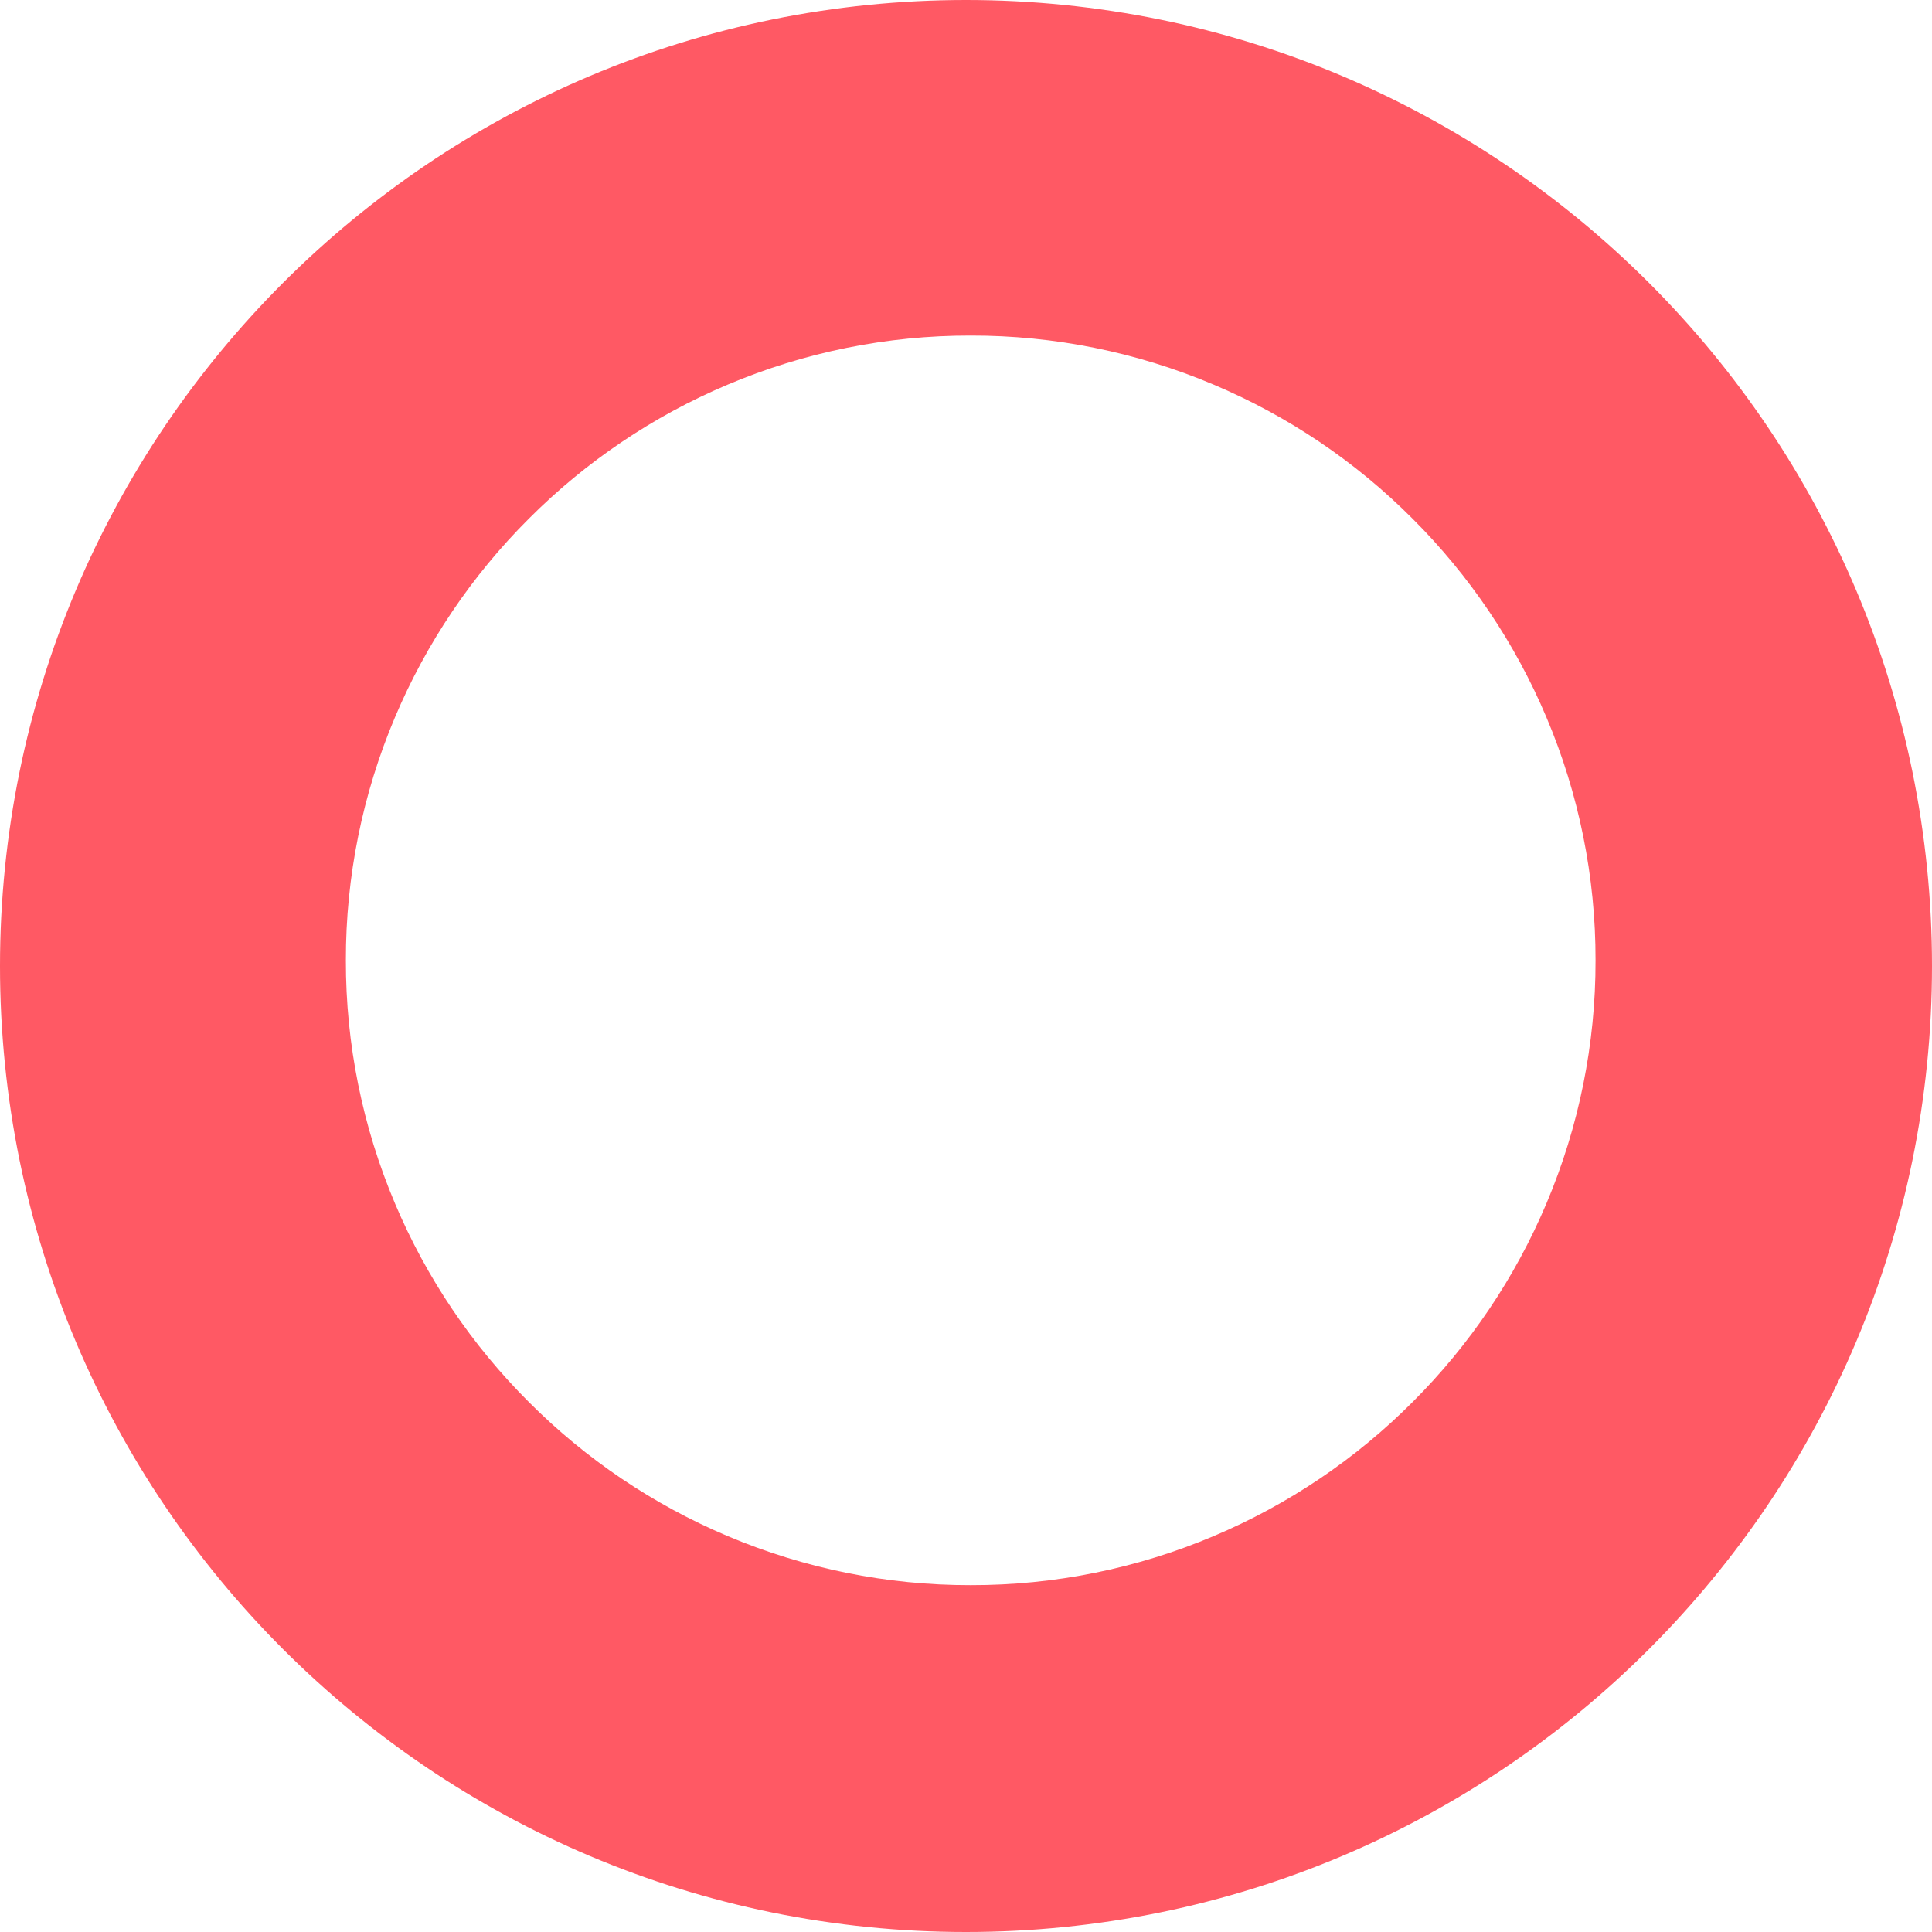
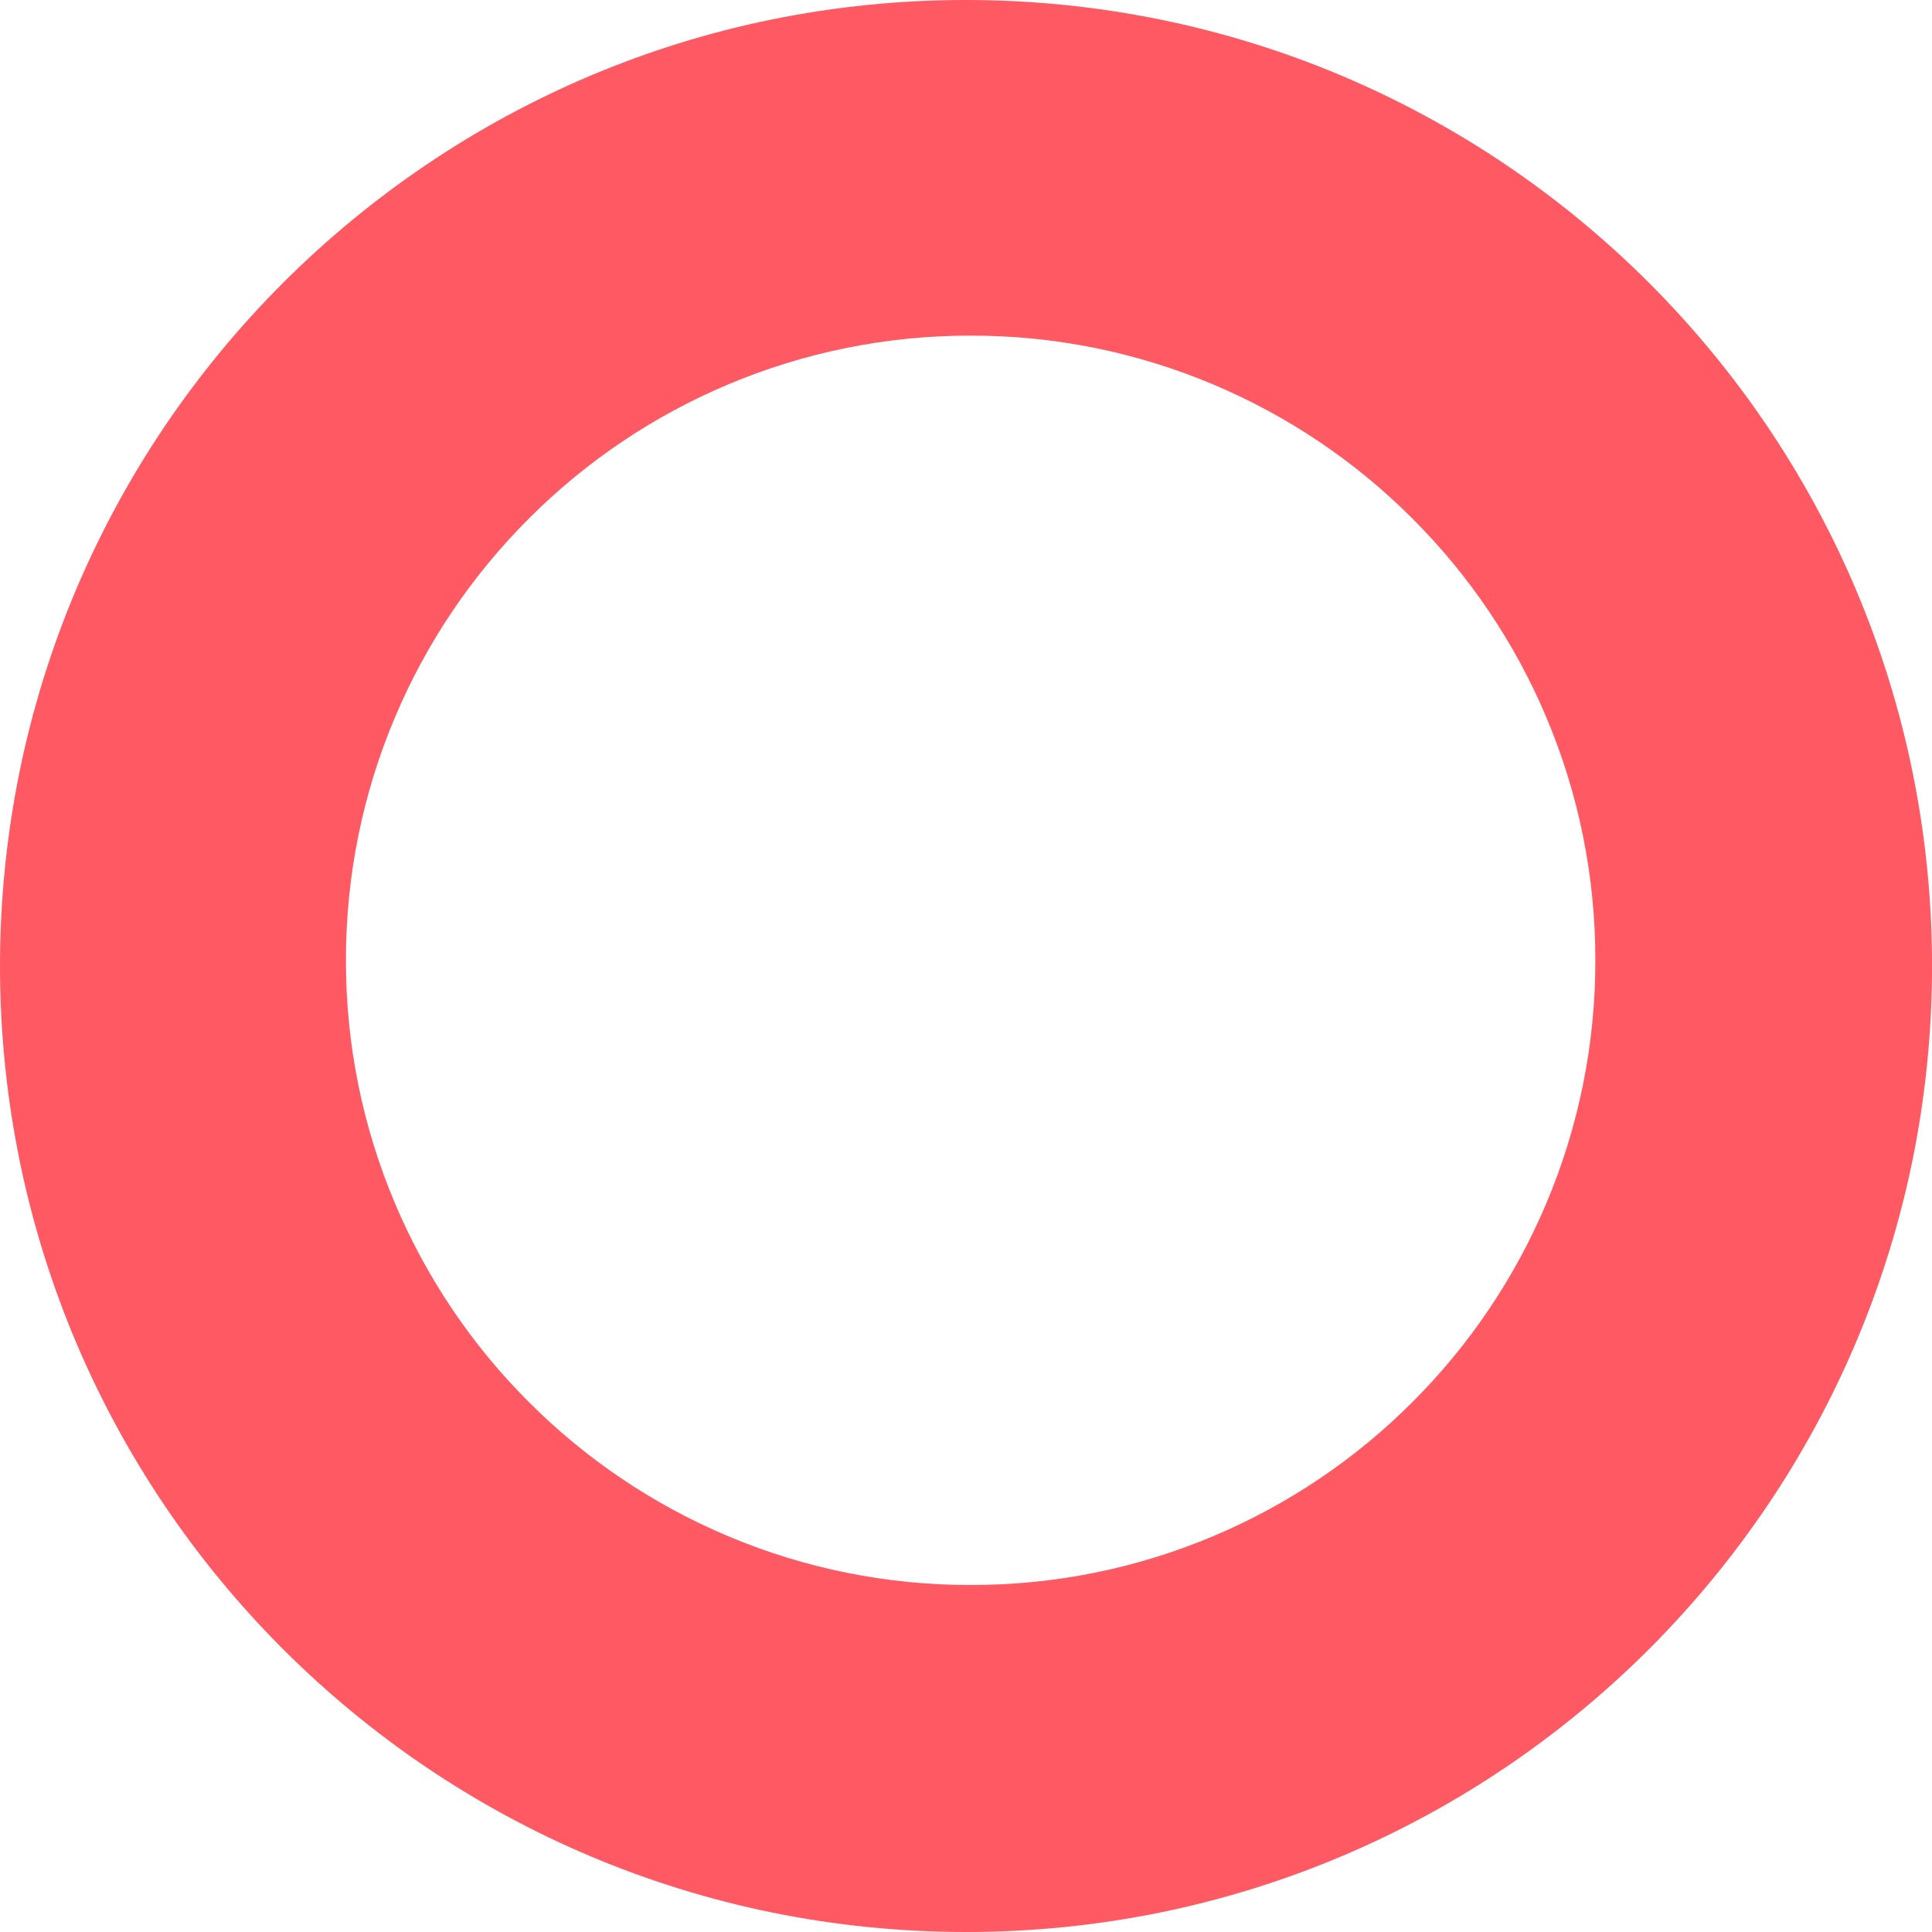
- <svg xmlns="http://www.w3.org/2000/svg" viewBox="0 0 137.6 137.6">
+ <svg xmlns="http://www.w3.org/2000/svg" viewBox="0 0 129.917 129.917">
  <defs>
    <style>
      .cls-1 {
        fill: #ff5964;
      }
    </style>
  </defs>
-   <path id="Subtraction_4" data-name="Subtraction 4" class="cls-1" d="M-92.2,198.6a69.309,69.309,0,0,1-13.866-1.4,68.455,68.455,0,0,1-12.914-4.009,68.8,68.8,0,0,1-11.687-6.343,69.288,69.288,0,0,1-10.182-8.4,69.294,69.294,0,0,1-8.4-10.182,68.8,68.8,0,0,1-6.343-11.687,68.454,68.454,0,0,1-4.009-12.914A69.308,69.308,0,0,1-161,129.8a69.308,69.308,0,0,1,1.4-13.866,68.454,68.454,0,0,1,4.009-12.914,68.8,68.8,0,0,1,6.343-11.687,69.292,69.292,0,0,1,8.4-10.182,69.29,69.29,0,0,1,10.182-8.4,68.8,68.8,0,0,1,11.687-6.343A68.455,68.455,0,0,1-106.066,62.4,69.309,69.309,0,0,1-92.2,61a69.308,69.308,0,0,1,13.866,1.4A68.454,68.454,0,0,1-65.42,66.407,68.8,68.8,0,0,1-53.733,72.75a69.292,69.292,0,0,1,10.182,8.4,69.291,69.291,0,0,1,8.4,10.182,68.8,68.8,0,0,1,6.343,11.687A68.454,68.454,0,0,1-24.8,115.934,69.309,69.309,0,0,1-23.4,129.8a69.309,69.309,0,0,1-1.4,13.866,68.454,68.454,0,0,1-4.009,12.914,68.8,68.8,0,0,1-6.343,11.687,69.293,69.293,0,0,1-8.4,10.182,69.289,69.289,0,0,1-10.182,8.4,68.8,68.8,0,0,1-11.687,6.343A68.455,68.455,0,0,1-78.335,197.2,69.309,69.309,0,0,1-92.2,198.6Zm.333-113.7a44.218,44.218,0,0,0-17.32,3.5,44.347,44.347,0,0,0-14.143,9.536,44.347,44.347,0,0,0-9.536,14.143,44.217,44.217,0,0,0-3.5,17.32,44.215,44.215,0,0,0,3.5,17.319,44.346,44.346,0,0,0,9.536,14.143,44.347,44.347,0,0,0,14.143,9.536,44.217,44.217,0,0,0,17.32,3.5,44.215,44.215,0,0,0,17.319-3.5A44.347,44.347,0,0,0-60.4,160.863a44.347,44.347,0,0,0,9.536-14.143,44.216,44.216,0,0,0,3.5-17.319,44.218,44.218,0,0,0-3.5-17.32A44.347,44.347,0,0,0-60.4,97.937,44.347,44.347,0,0,0-74.548,88.4,44.216,44.216,0,0,0-91.867,84.9Z" transform="translate(161 -61)" />
+   <path id="Subtraction_2" data-name="Subtraction 2" class="cls-1" d="M-96.042,190.917a65.439,65.439,0,0,1-13.091-1.32,64.632,64.632,0,0,1-12.193-3.785,64.96,64.96,0,0,1-11.034-5.989,65.421,65.421,0,0,1-9.614-7.932,65.424,65.424,0,0,1-7.932-9.614,64.961,64.961,0,0,1-5.989-11.034,64.63,64.63,0,0,1-3.785-12.193A65.44,65.44,0,0,1-161,125.959a65.439,65.439,0,0,1,1.32-13.091,64.63,64.63,0,0,1,3.785-12.193,64.961,64.961,0,0,1,5.989-11.034,65.422,65.422,0,0,1,7.932-9.614,65.422,65.422,0,0,1,9.614-7.932A64.962,64.962,0,0,1-121.326,66.1a64.632,64.632,0,0,1,12.193-3.785A65.439,65.439,0,0,1-96.042,61,65.439,65.439,0,0,1-82.95,62.32,64.632,64.632,0,0,1-70.757,66.1a64.961,64.961,0,0,1,11.034,5.989,65.423,65.423,0,0,1,9.614,7.932,65.422,65.422,0,0,1,7.932,9.614,64.962,64.962,0,0,1,5.989,11.034A64.632,64.632,0,0,1-32.4,112.867a65.439,65.439,0,0,1,1.32,13.091A65.439,65.439,0,0,1-32.4,139.05a64.632,64.632,0,0,1-3.785,12.193,64.962,64.962,0,0,1-5.989,11.034,65.424,65.424,0,0,1-7.932,9.614,65.422,65.422,0,0,1-9.614,7.932,64.96,64.96,0,0,1-11.034,5.989A64.632,64.632,0,0,1-82.95,189.6,65.439,65.439,0,0,1-96.042,190.917Zm.314-107.347a41.749,41.749,0,0,0-16.353,3.3,41.871,41.871,0,0,0-13.354,9,41.871,41.871,0,0,0-9,13.354,41.749,41.749,0,0,0-3.3,16.353,41.747,41.747,0,0,0,3.3,16.352,41.871,41.871,0,0,0,9,13.353,41.871,41.871,0,0,0,13.354,9,41.748,41.748,0,0,0,16.353,3.3,41.747,41.747,0,0,0,16.352-3.3,41.871,41.871,0,0,0,13.353-9,41.871,41.871,0,0,0,9-13.353,41.747,41.747,0,0,0,3.3-16.352,41.749,41.749,0,0,0-3.3-16.353,41.871,41.871,0,0,0-9-13.354,41.871,41.871,0,0,0-13.353-9A41.747,41.747,0,0,0-95.727,83.57Z" transform="translate(161 -61)" />
</svg>
